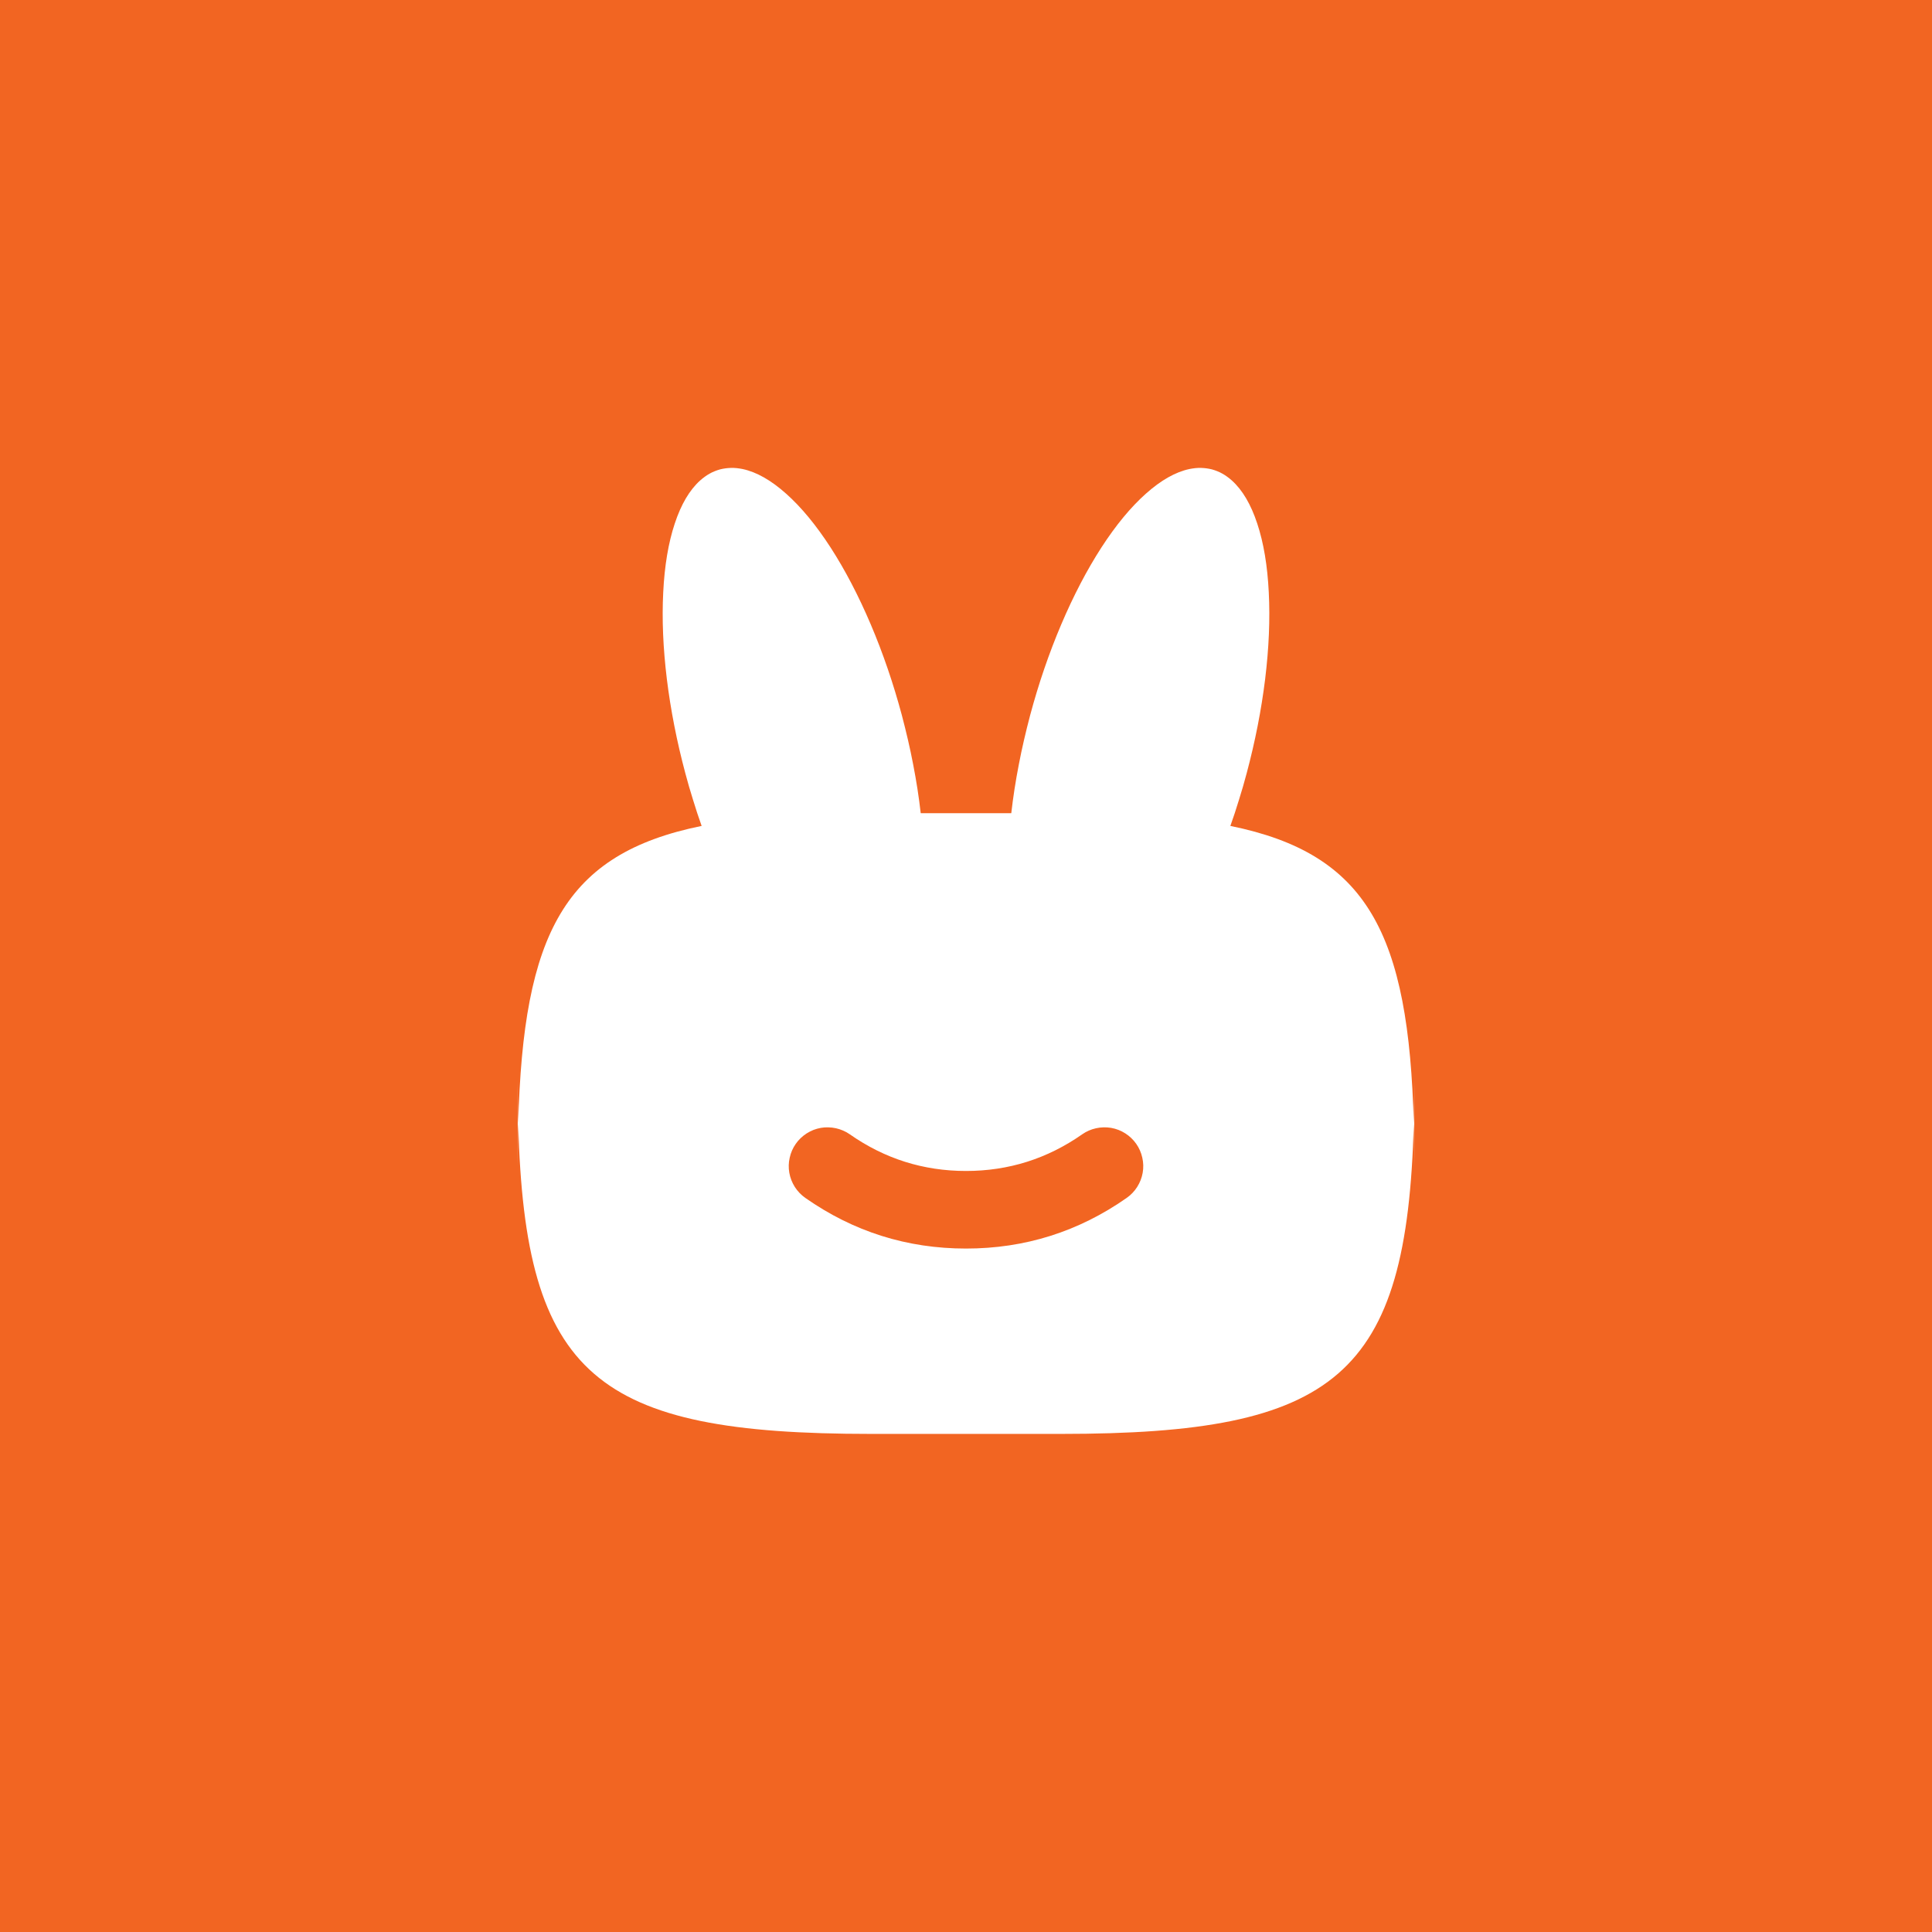
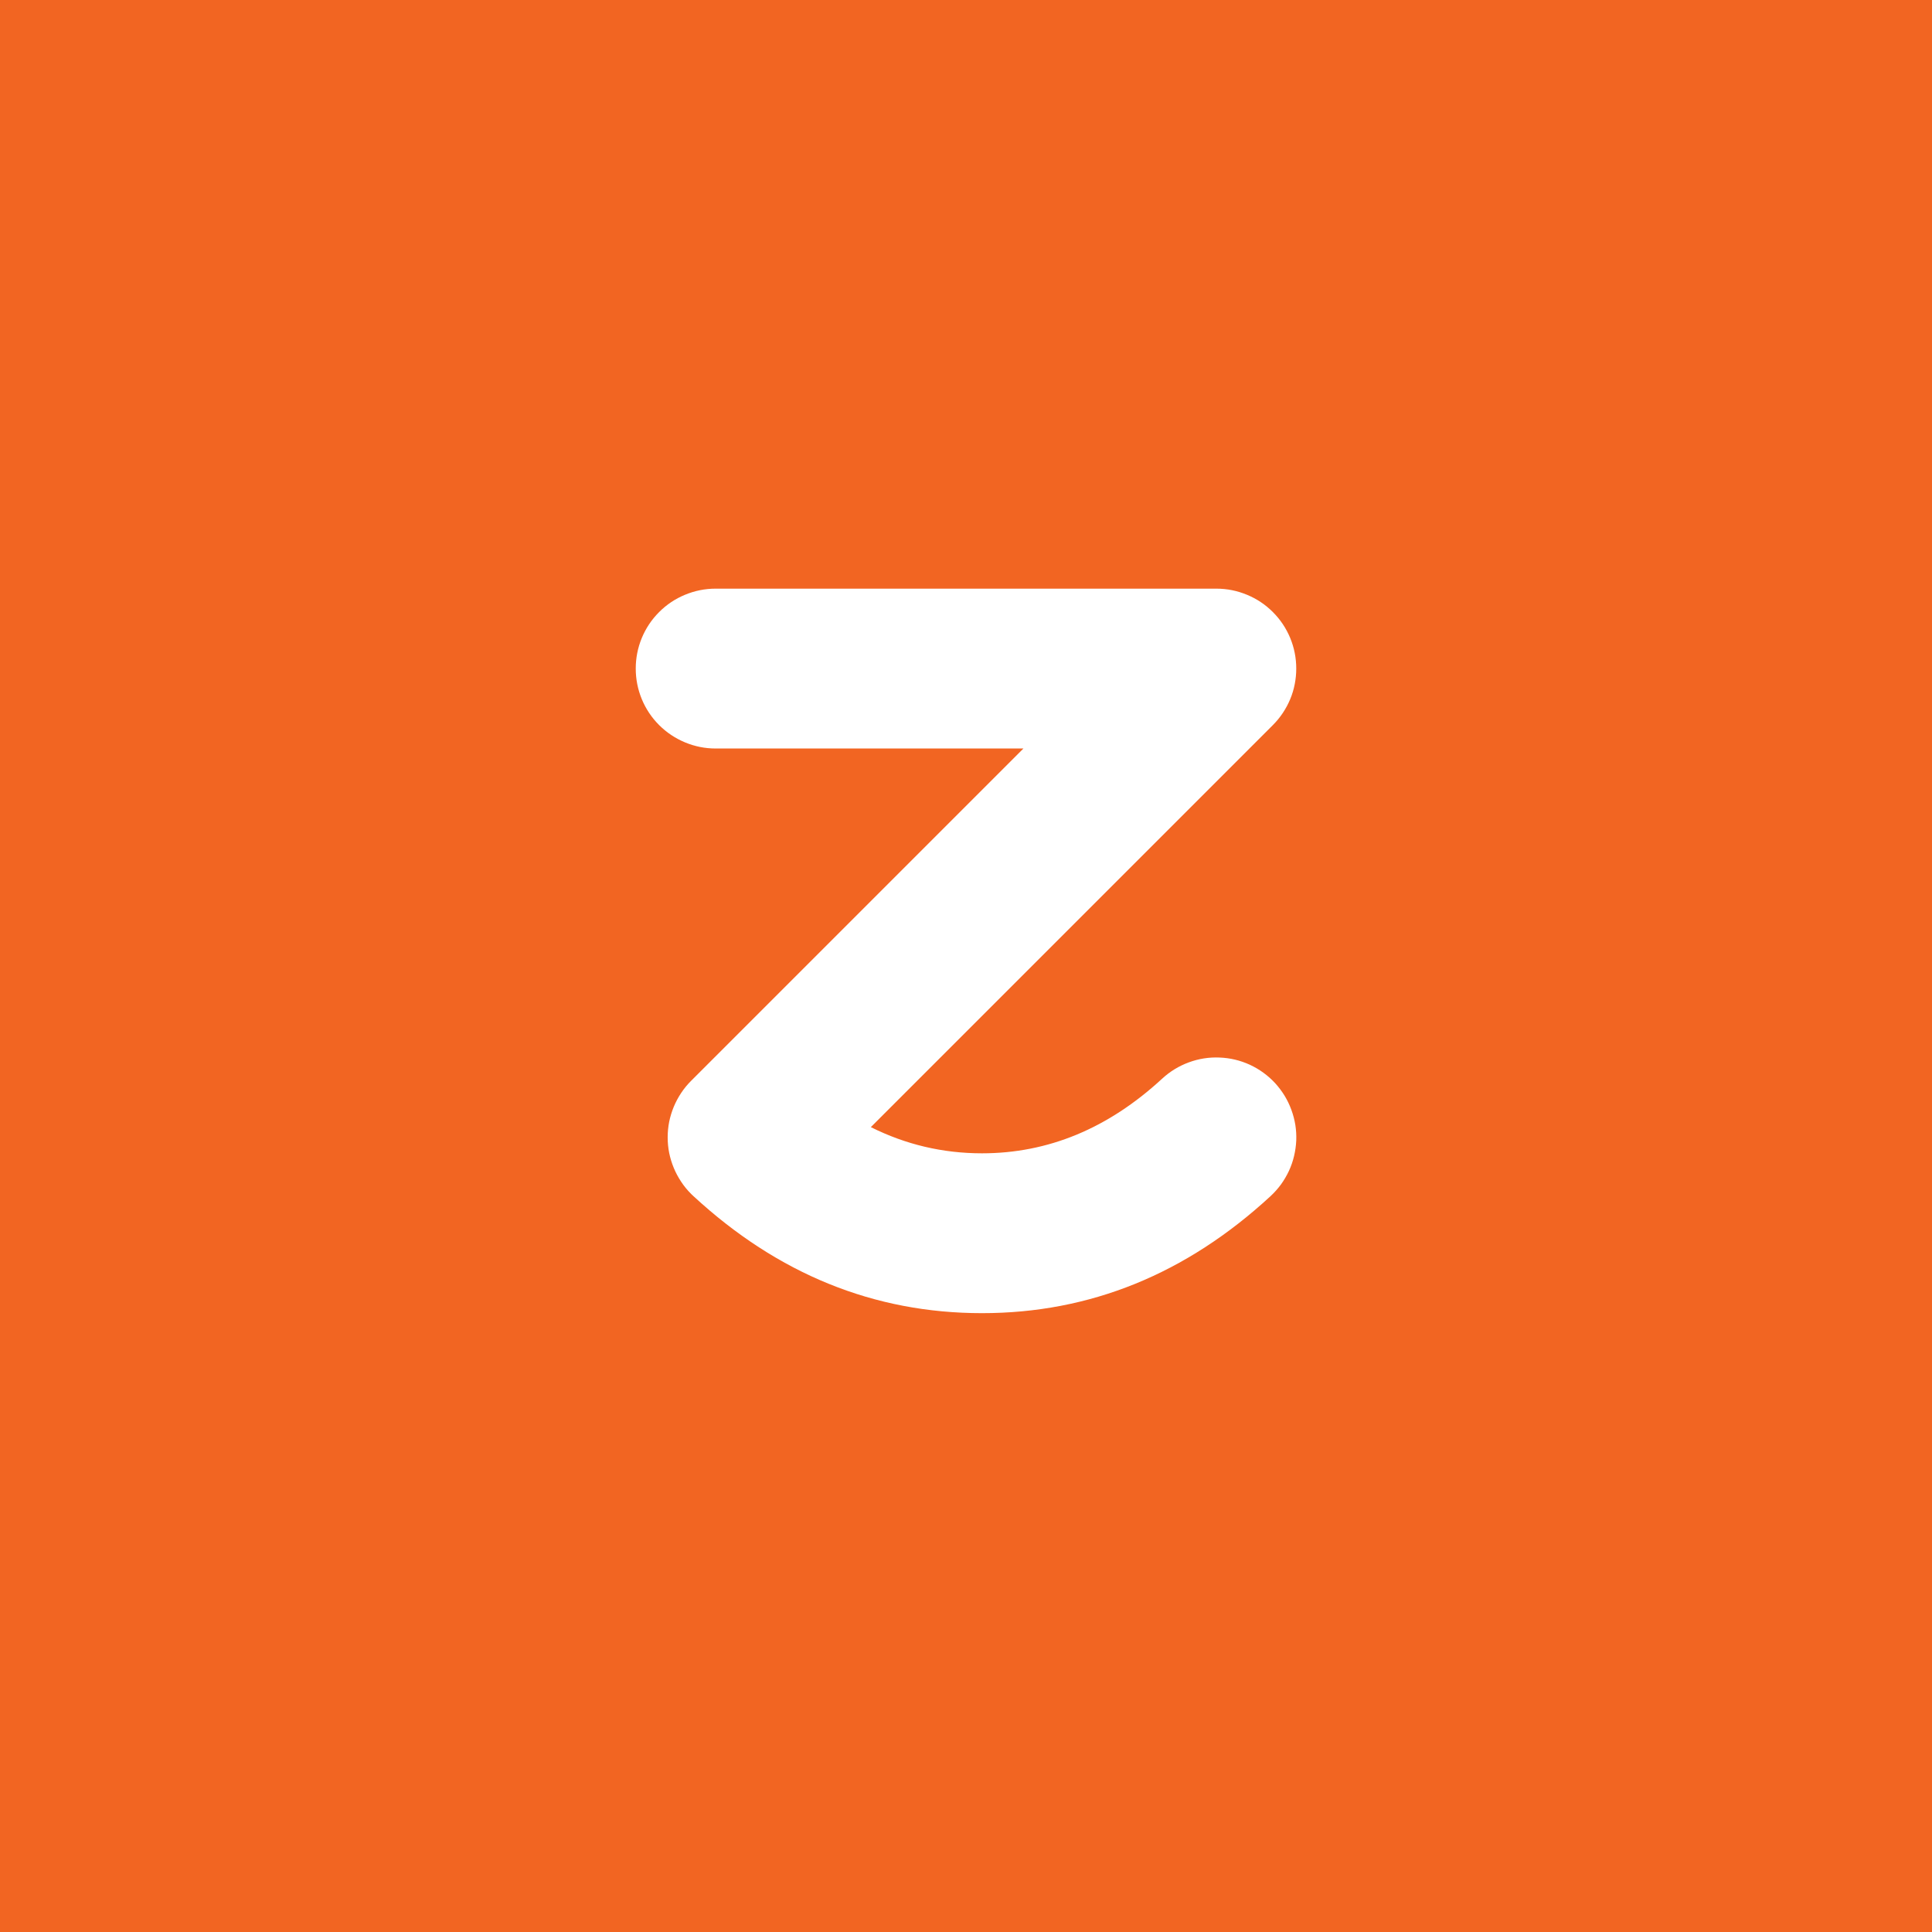
<svg xmlns="http://www.w3.org/2000/svg" viewBox="0 0 256 256" width="256" height="256" role="img" aria-labelledby="t">
  <rect width="256" height="256" rx="0" fill="#F26522" />
-   <path fill="#FFFFFF" fill-rule="evenodd" d="M122 107.75Q121.82 106.17 121.57 104.55Q121.32 102.94 121 101.3Q120.69 99.67 120.31 98.04Q119.93 96.4 119.5 94.77Q117.81 88.46 115.38 82.74Q112.94 77.01 110.06 72.55Q107.17 68.09 104.17 65.42Q101.17 62.74 98.4 62.15Q98 62.07 97.62 62.03Q97.23 61.99 96.86 62Q96.48 62.01 96.12 62.06Q95.75 62.11 95.4 62.2Q95.04 62.3 94.7 62.44Q94.36 62.57 94.03 62.76Q93.7 62.94 93.39 63.17Q93.08 63.39 92.78 63.66Q90.67 65.55 89.41 69.37Q88.14 73.19 87.88 78.5Q87.61 83.8 88.36 89.97Q89.12 96.14 90.81 102.46Q91.05 103.35 91.3 104.23Q91.56 105.11 91.83 105.98Q92.1 106.86 92.38 107.72Q92.67 108.59 92.97 109.44C74.82 113.12 69.32 123.67 68.67 148.88C68.62 147.06 68.6 145.18 68.6 143.21L68.6 154.54C68.6 152.58 68.62 150.69 68.67 148.88C69.54 182.42 78.99 190 115.39 190L140.61 190C177.01 190 186.46 182.42 187.33 148.88C187.38 150.69 187.4 152.58 187.4 154.54L187.4 143.21C187.4 145.18 187.38 147.06 187.33 148.88C186.68 123.67 181.18 113.12 163.03 109.44Q163.33 108.59 163.62 107.72Q163.9 106.86 164.17 105.98Q164.44 105.11 164.7 104.23Q164.95 103.35 165.19 102.46Q166.88 96.14 167.64 89.97Q168.39 83.8 168.12 78.5Q167.86 73.19 166.59 69.37Q165.33 65.55 163.22 63.66Q162.92 63.39 162.61 63.17Q162.3 62.94 161.97 62.76Q161.64 62.57 161.3 62.44Q160.96 62.3 160.6 62.2Q160.25 62.11 159.88 62.06Q159.52 62.01 159.14 62Q158.77 61.99 158.38 62.03Q158 62.07 157.6 62.15Q154.83 62.74 151.83 65.42Q148.83 68.09 145.94 72.55Q143.06 77.01 140.62 82.74Q138.19 88.46 136.5 94.77Q136.07 96.4 135.69 98.04Q135.31 99.67 135 101.3Q134.68 102.94 134.43 104.55Q134.18 106.17 134 107.75L122 107.75ZM149.29 158.73Q139.71 165.44 128 165.44Q116.29 165.44 106.71 158.73Q105.87 158.14 105.32 157.28Q104.77 156.41 104.59 155.41Q104.41 154.4 104.64 153.4Q104.86 152.4 105.44 151.57Q105.73 151.15 106.1 150.8Q106.47 150.45 106.89 150.18Q107.32 149.91 107.79 149.72Q108.26 149.54 108.76 149.45Q109.26 149.36 109.77 149.38Q110.27 149.39 110.77 149.5Q111.26 149.61 111.72 149.81Q112.19 150.01 112.6 150.3Q119.54 155.16 128 155.16Q136.46 155.16 143.4 150.3Q144.23 149.72 145.23 149.5Q146.23 149.28 147.24 149.45Q148.25 149.63 149.11 150.18Q149.97 150.73 150.56 151.57Q151.14 152.4 151.36 153.4Q151.59 154.4 151.41 155.41Q151.23 156.41 150.68 157.28Q150.13 158.14 149.29 158.73Z" />
+   <path fill="#FFFFFF" fill-rule="evenodd" d="M161.18 78L94.82 78Q92.72 78 90.77 78.81Q88.83 79.61 87.34 81.1Q85.85 82.59 85.04 84.54Q84.24 86.48 84.24 88.59Q84.24 90.69 85.04 92.64Q85.85 94.59 87.34 96.08Q88.83 97.56 90.77 98.37Q92.72 99.18 94.82 99.18L135.61 99.18L91.57 143.22Q90.83 143.96 90.26 144.82Q89.68 145.69 89.28 146.65Q88.88 147.62 88.67 148.64Q88.47 149.66 88.47 150.71Q88.47 151.75 88.67 152.77Q88.88 153.79 89.28 154.76Q89.68 155.72 90.26 156.59Q90.83 157.46 91.57 158.19Q91.61 158.23 91.65 158.27Q91.68 158.3 91.72 158.34Q91.76 158.38 91.8 158.41Q91.84 158.45 91.88 158.49Q108.68 174 130.12 174Q151.55 174 168.36 158.49Q169.12 157.78 169.74 156.94Q170.35 156.09 170.79 155.15Q171.23 154.2 171.47 153.18Q171.71 152.17 171.76 151.13Q171.8 150.09 171.64 149.06Q171.47 148.03 171.11 147.05Q170.75 146.07 170.21 145.18Q169.66 144.29 168.96 143.52Q167.53 141.98 165.62 141.09Q163.7 140.21 161.6 140.13Q159.5 140.04 157.52 140.77Q155.54 141.5 153.99 142.93Q143.27 152.82 130.12 152.82Q122.33 152.82 115.39 149.35L168.66 96.08Q169.4 95.34 169.98 94.47Q170.56 93.6 170.96 92.64Q171.36 91.68 171.56 90.65Q171.76 89.63 171.76 88.59Q171.76 86.48 170.96 84.54Q170.15 82.59 168.66 81.1Q167.17 79.61 165.23 78.81Q163.28 78 161.18 78Z" />
</svg>
